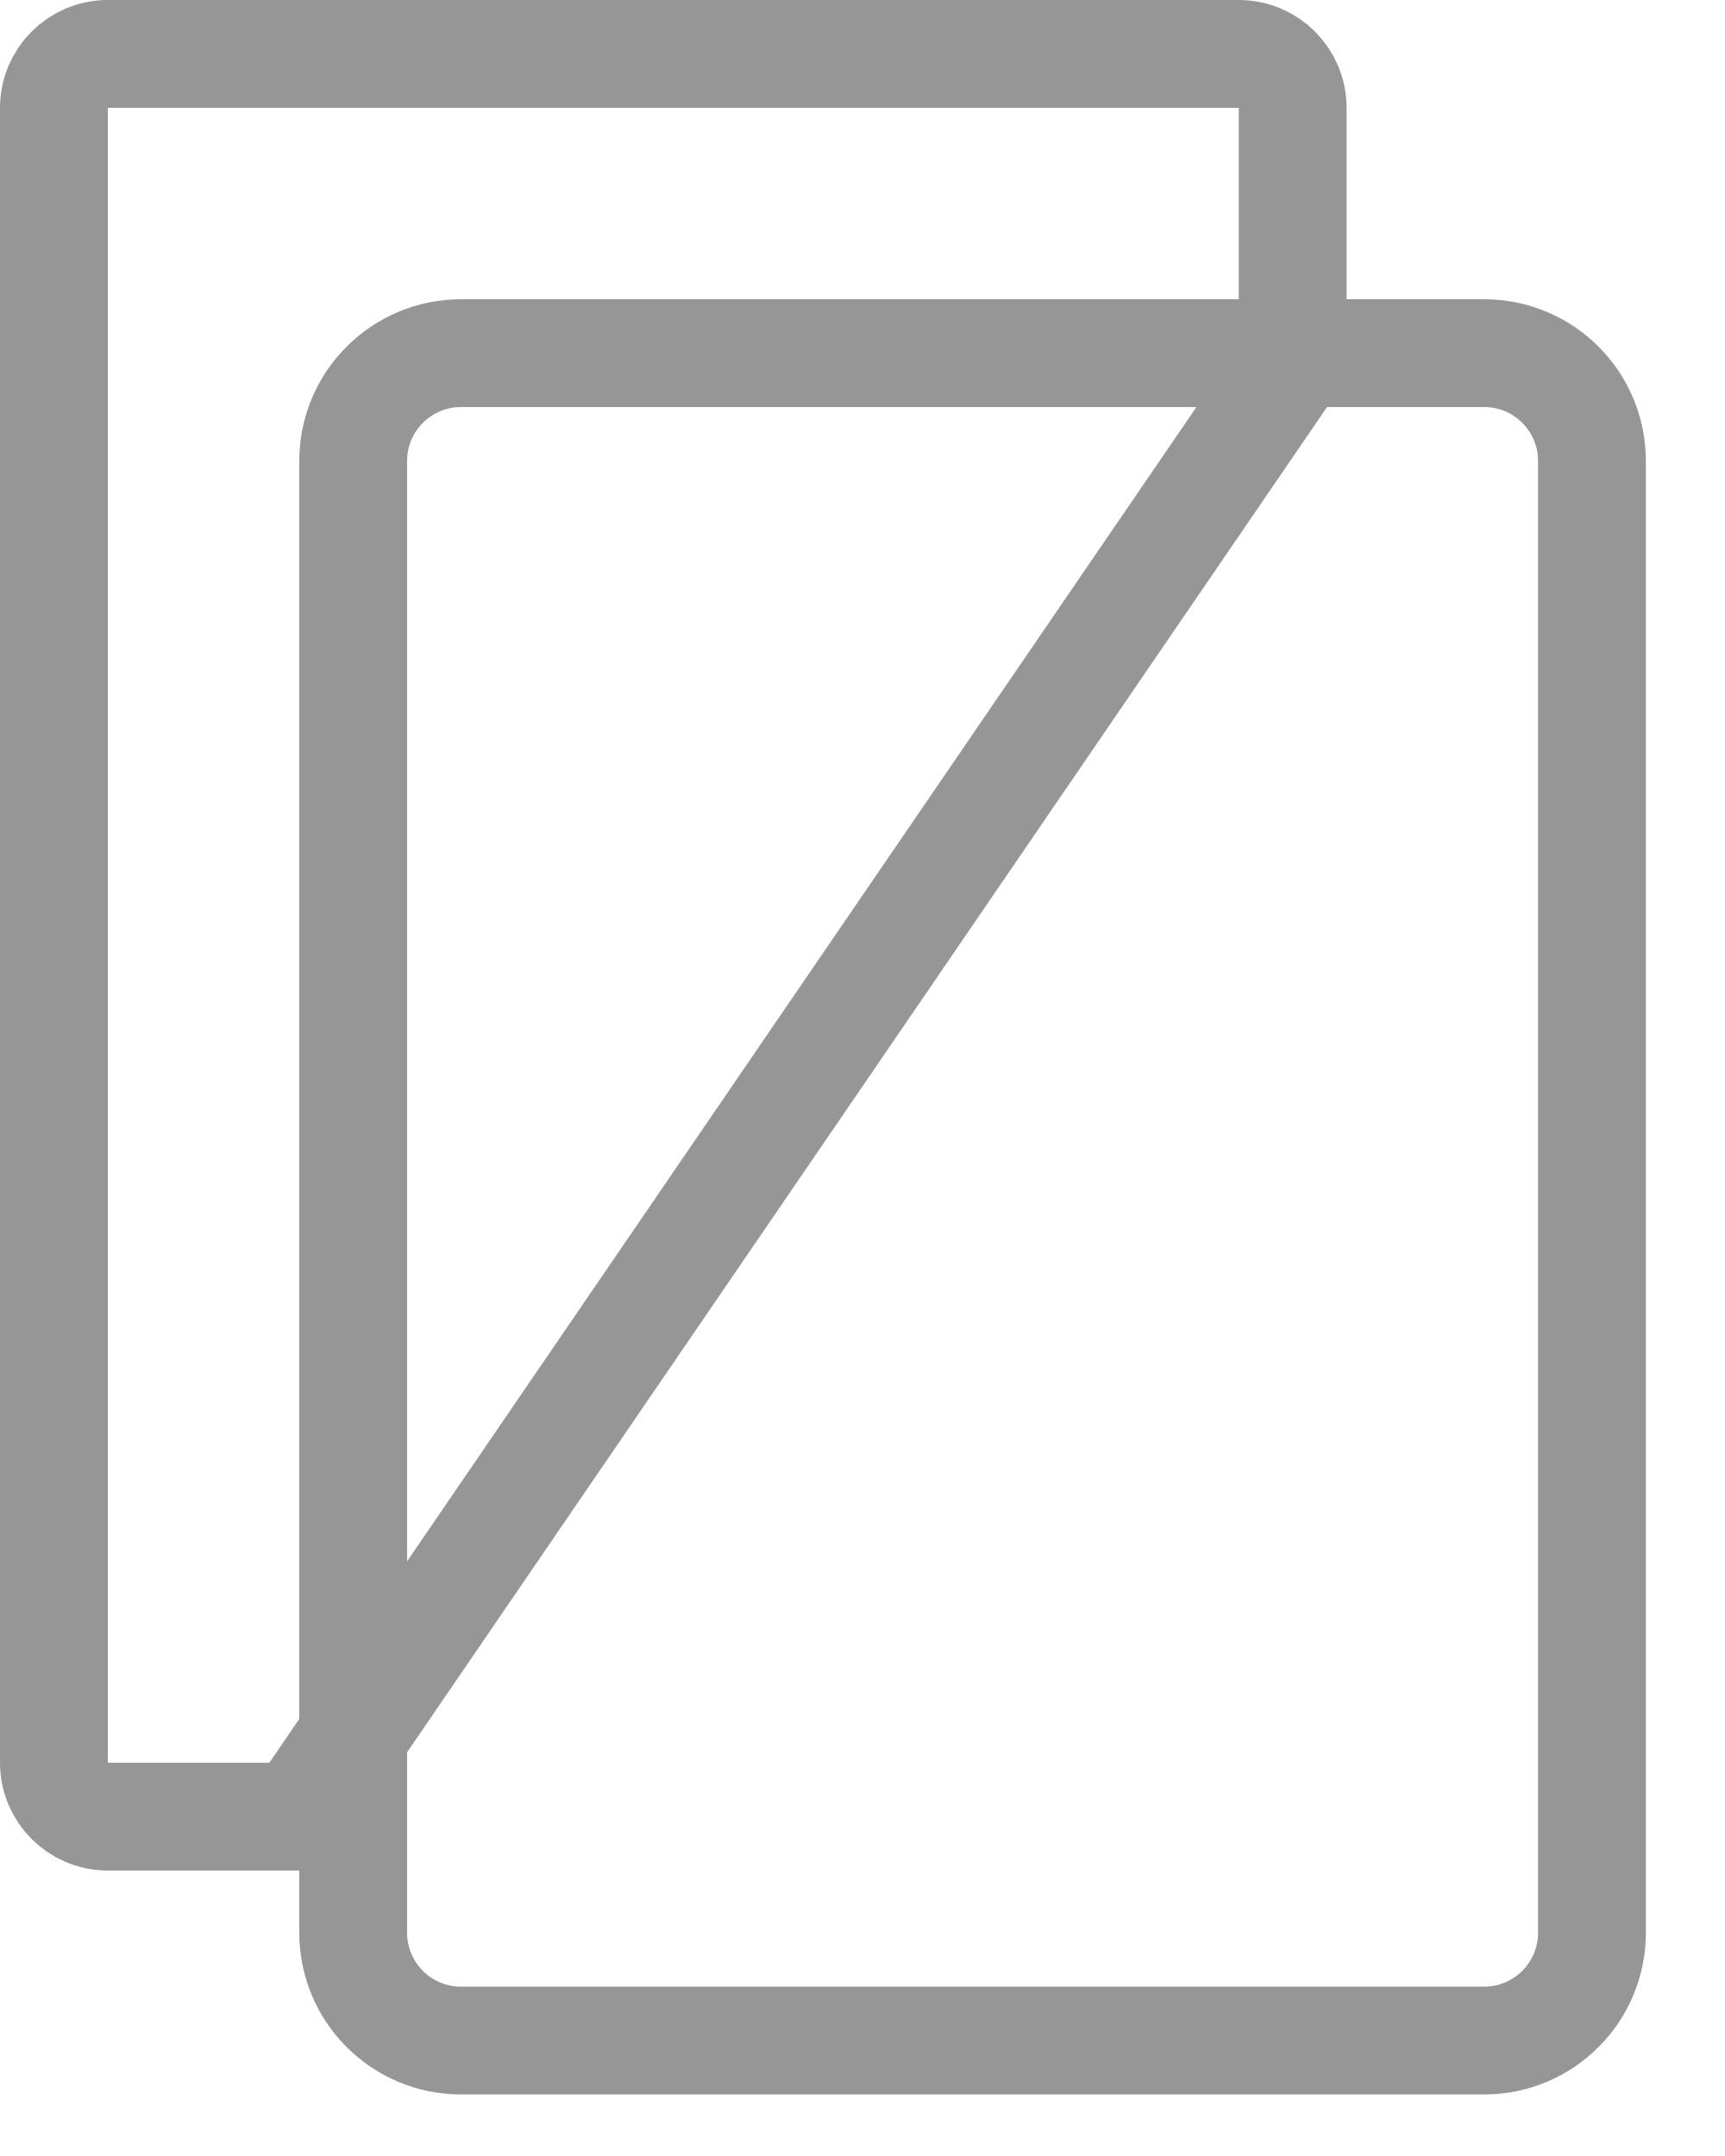
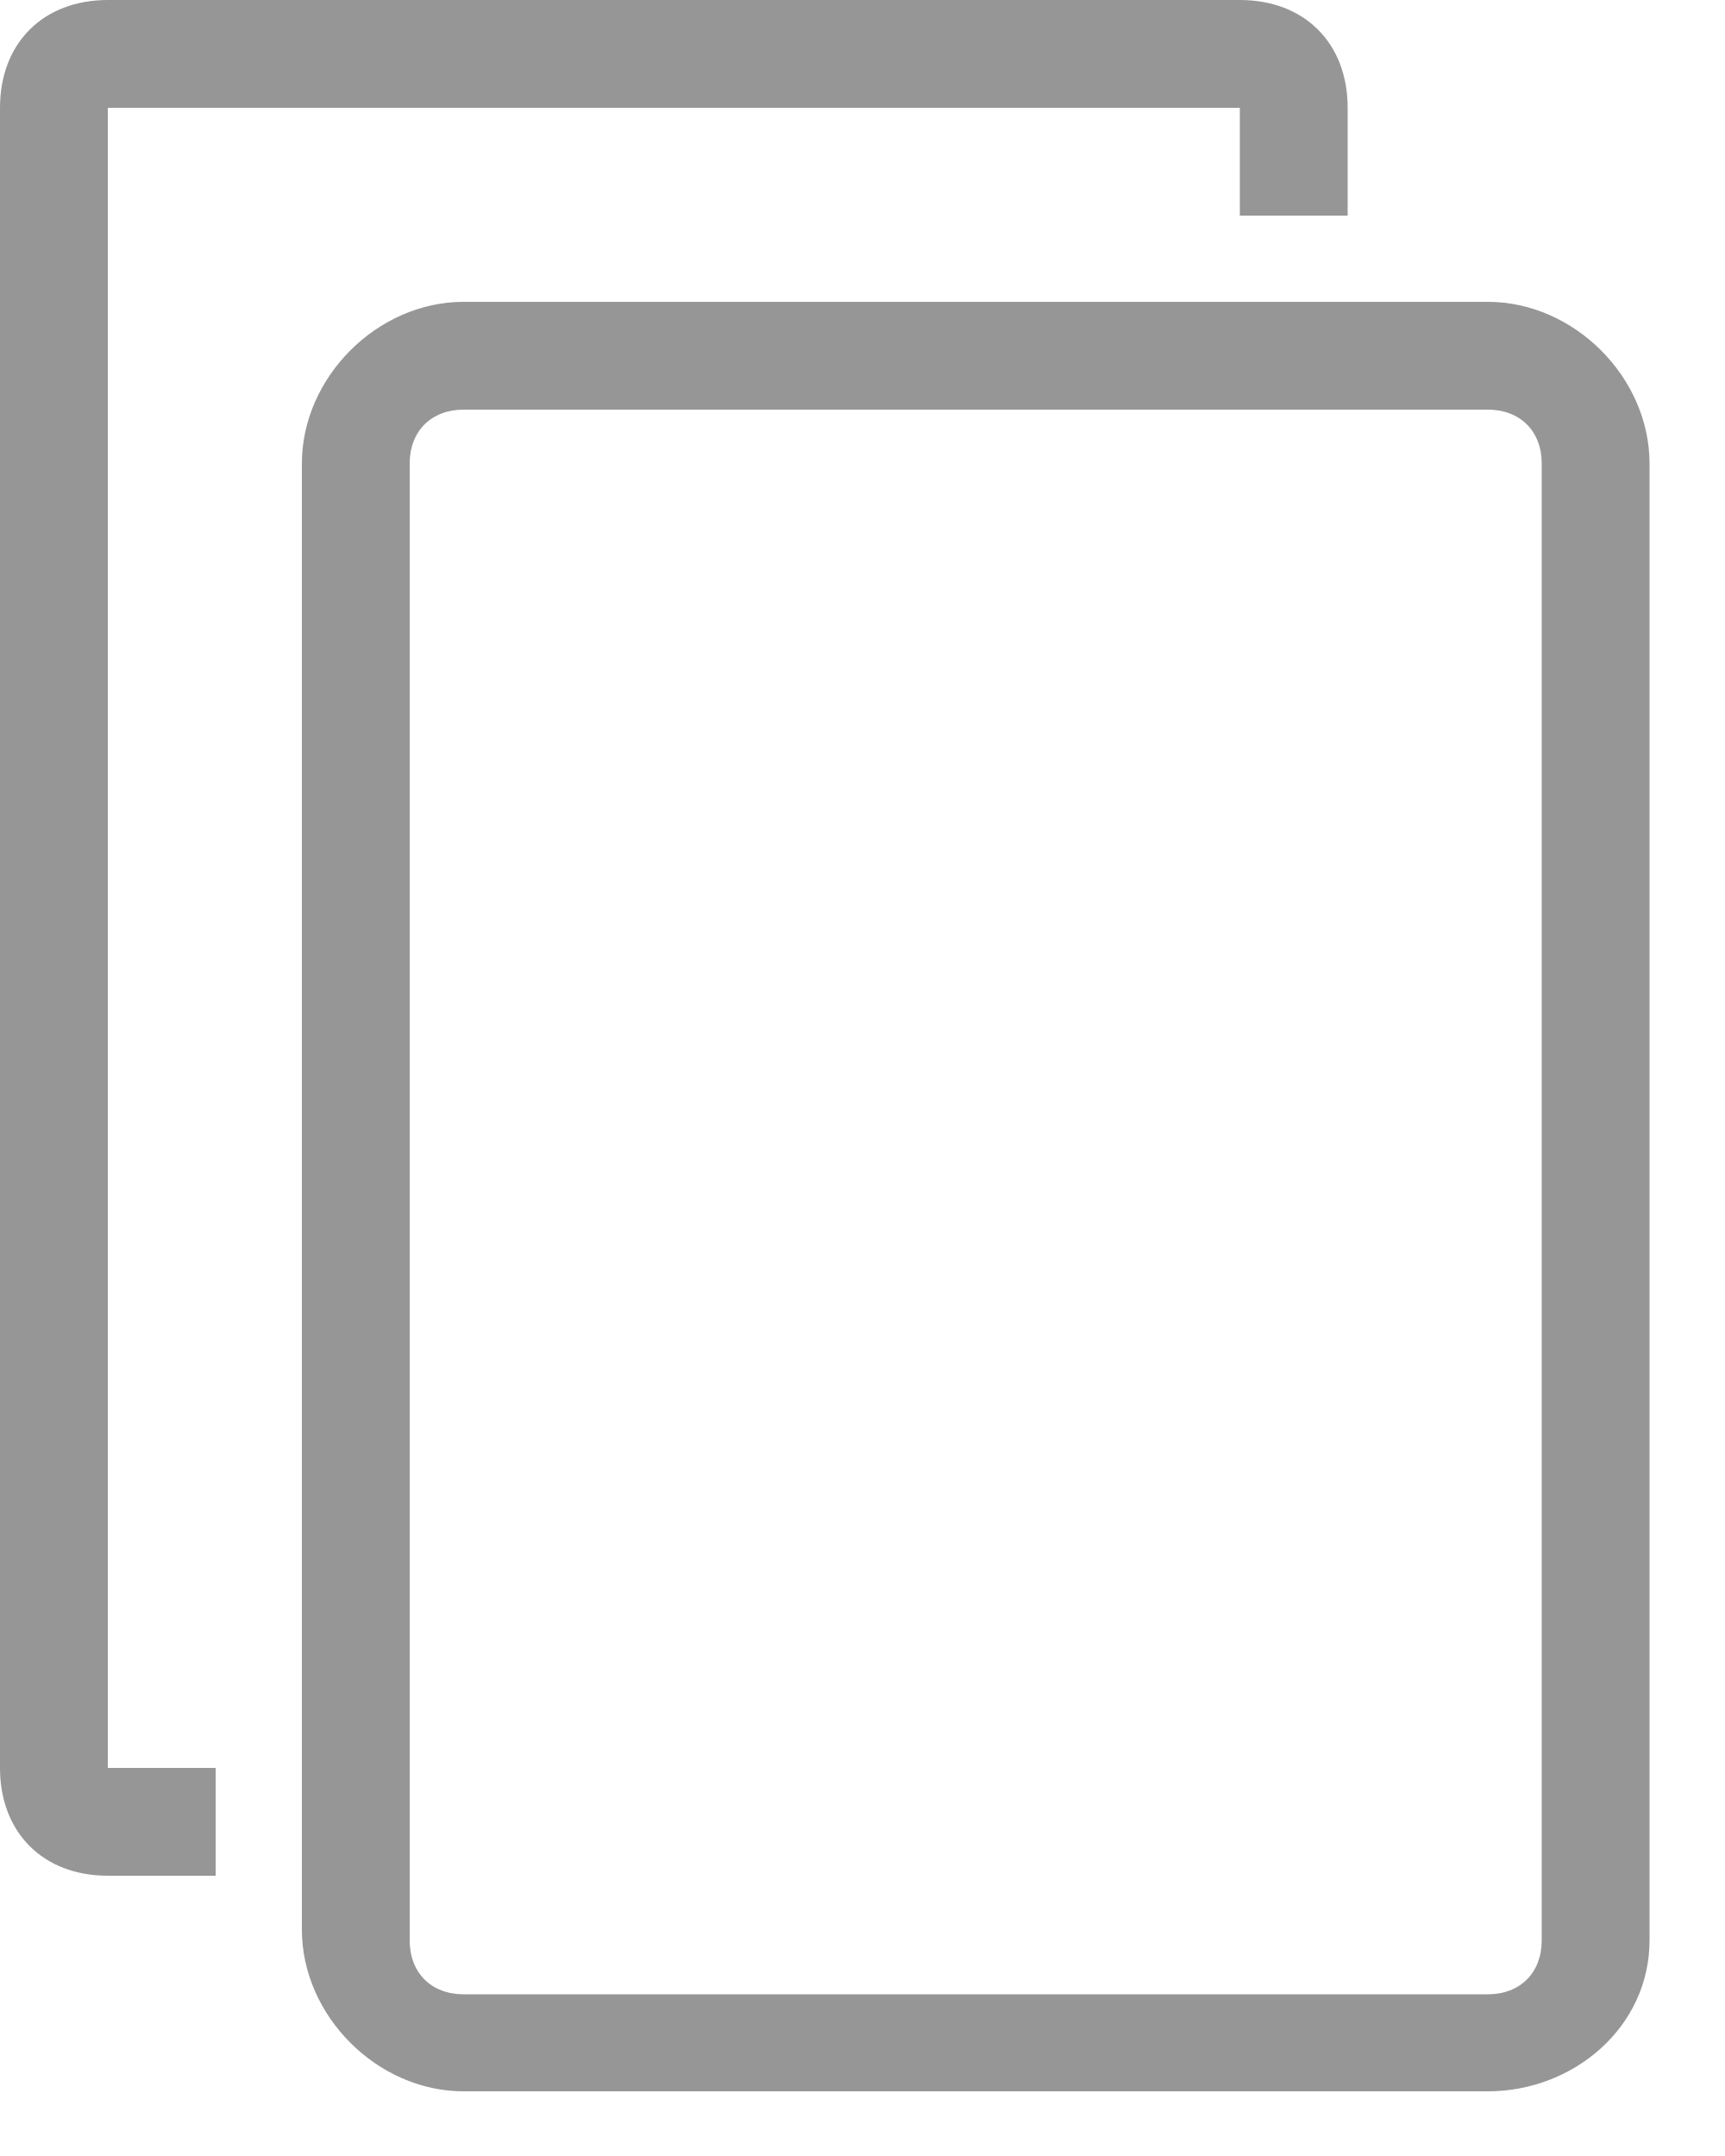
- <svg xmlns="http://www.w3.org/2000/svg" width="16px" height="20px" viewBox="0 0 16 20" version="1.1">
-   <defs />
-   <g id="Customize-Slides" stroke="none" stroke-width="1" fill="none" fill-rule="evenodd">
-     <g id="E-12_00-Select-Edition" transform="translate(-812, -800)" stroke="#969696">
+ <svg xmlns="http://www.w3.org/2000/svg" version="1.1" id="Layer_1" x="0px" y="0px" viewBox="0 0 16 20" style="enable-background:new 0 0 16 20;" xml:space="preserve">
+   <style type="text/css">
+ 	.st0{fill:#969696;}
+ </style>
+   <g id="Customize-Slides">
+     <g id="E-12_00-Select-Edition" transform="translate(-812, -800)">
      <g id="Group-8" transform="translate(204, 185)">
        <g id="Group-22" transform="translate(595, 604)">
          <g id="Group-7" transform="translate(13, 11)">
            <g id="Group-11">
-               <path d="M2.762,16.852 L11.91,3.473 C11.962,3.392 11.99,3.298 11.99,3.202 L11.99,1 C11.99,0.724 11.766,0.5 11.49,0.5 L1,0.5 C0.724,0.5 0.5,0.724 0.5,1 L0.5,16.352 C0.5,16.628 0.724,16.852 1,16.852 L2.762,16.852 Z" id="Rectangle-48" />
-               <rect id="Rectangle-48-Copy" x="3.276" y="3.276" width="11.49" height="15.653" rx="1" />
+               <g id="Rectangle-48_1_">
+                 <path class="st0" d="M2,17.4H1c-0.6,0-1-0.4-1-1V1c0-0.6,0.4-1,1-1h10.5c0.6,0,1,0.4,1,1v1h-1V1H1v15.4h1V17.4z" />
+               </g>
+               <g id="Rectangle-48-Copy">
+                 <path class="st0" d="M13.8,19.4H4.3c-0.8,0-1.5-0.7-1.5-1.5V4.3c0-0.8,0.7-1.5,1.5-1.5h9.5c0.8,0,1.5,0.7,1.5,1.5v13.7         C15.3,18.8,14.6,19.4,13.8,19.4z M4.3,3.8C4,3.8,3.8,4,3.8,4.3v13.7c0,0.3,0.2,0.5,0.5,0.5h9.5c0.3,0,0.5-0.2,0.5-0.5V4.3         c0-0.3-0.2-0.5-0.5-0.5H4.3z" />
+               </g>
            </g>
          </g>
        </g>
      </g>
    </g>
  </g>
</svg>
